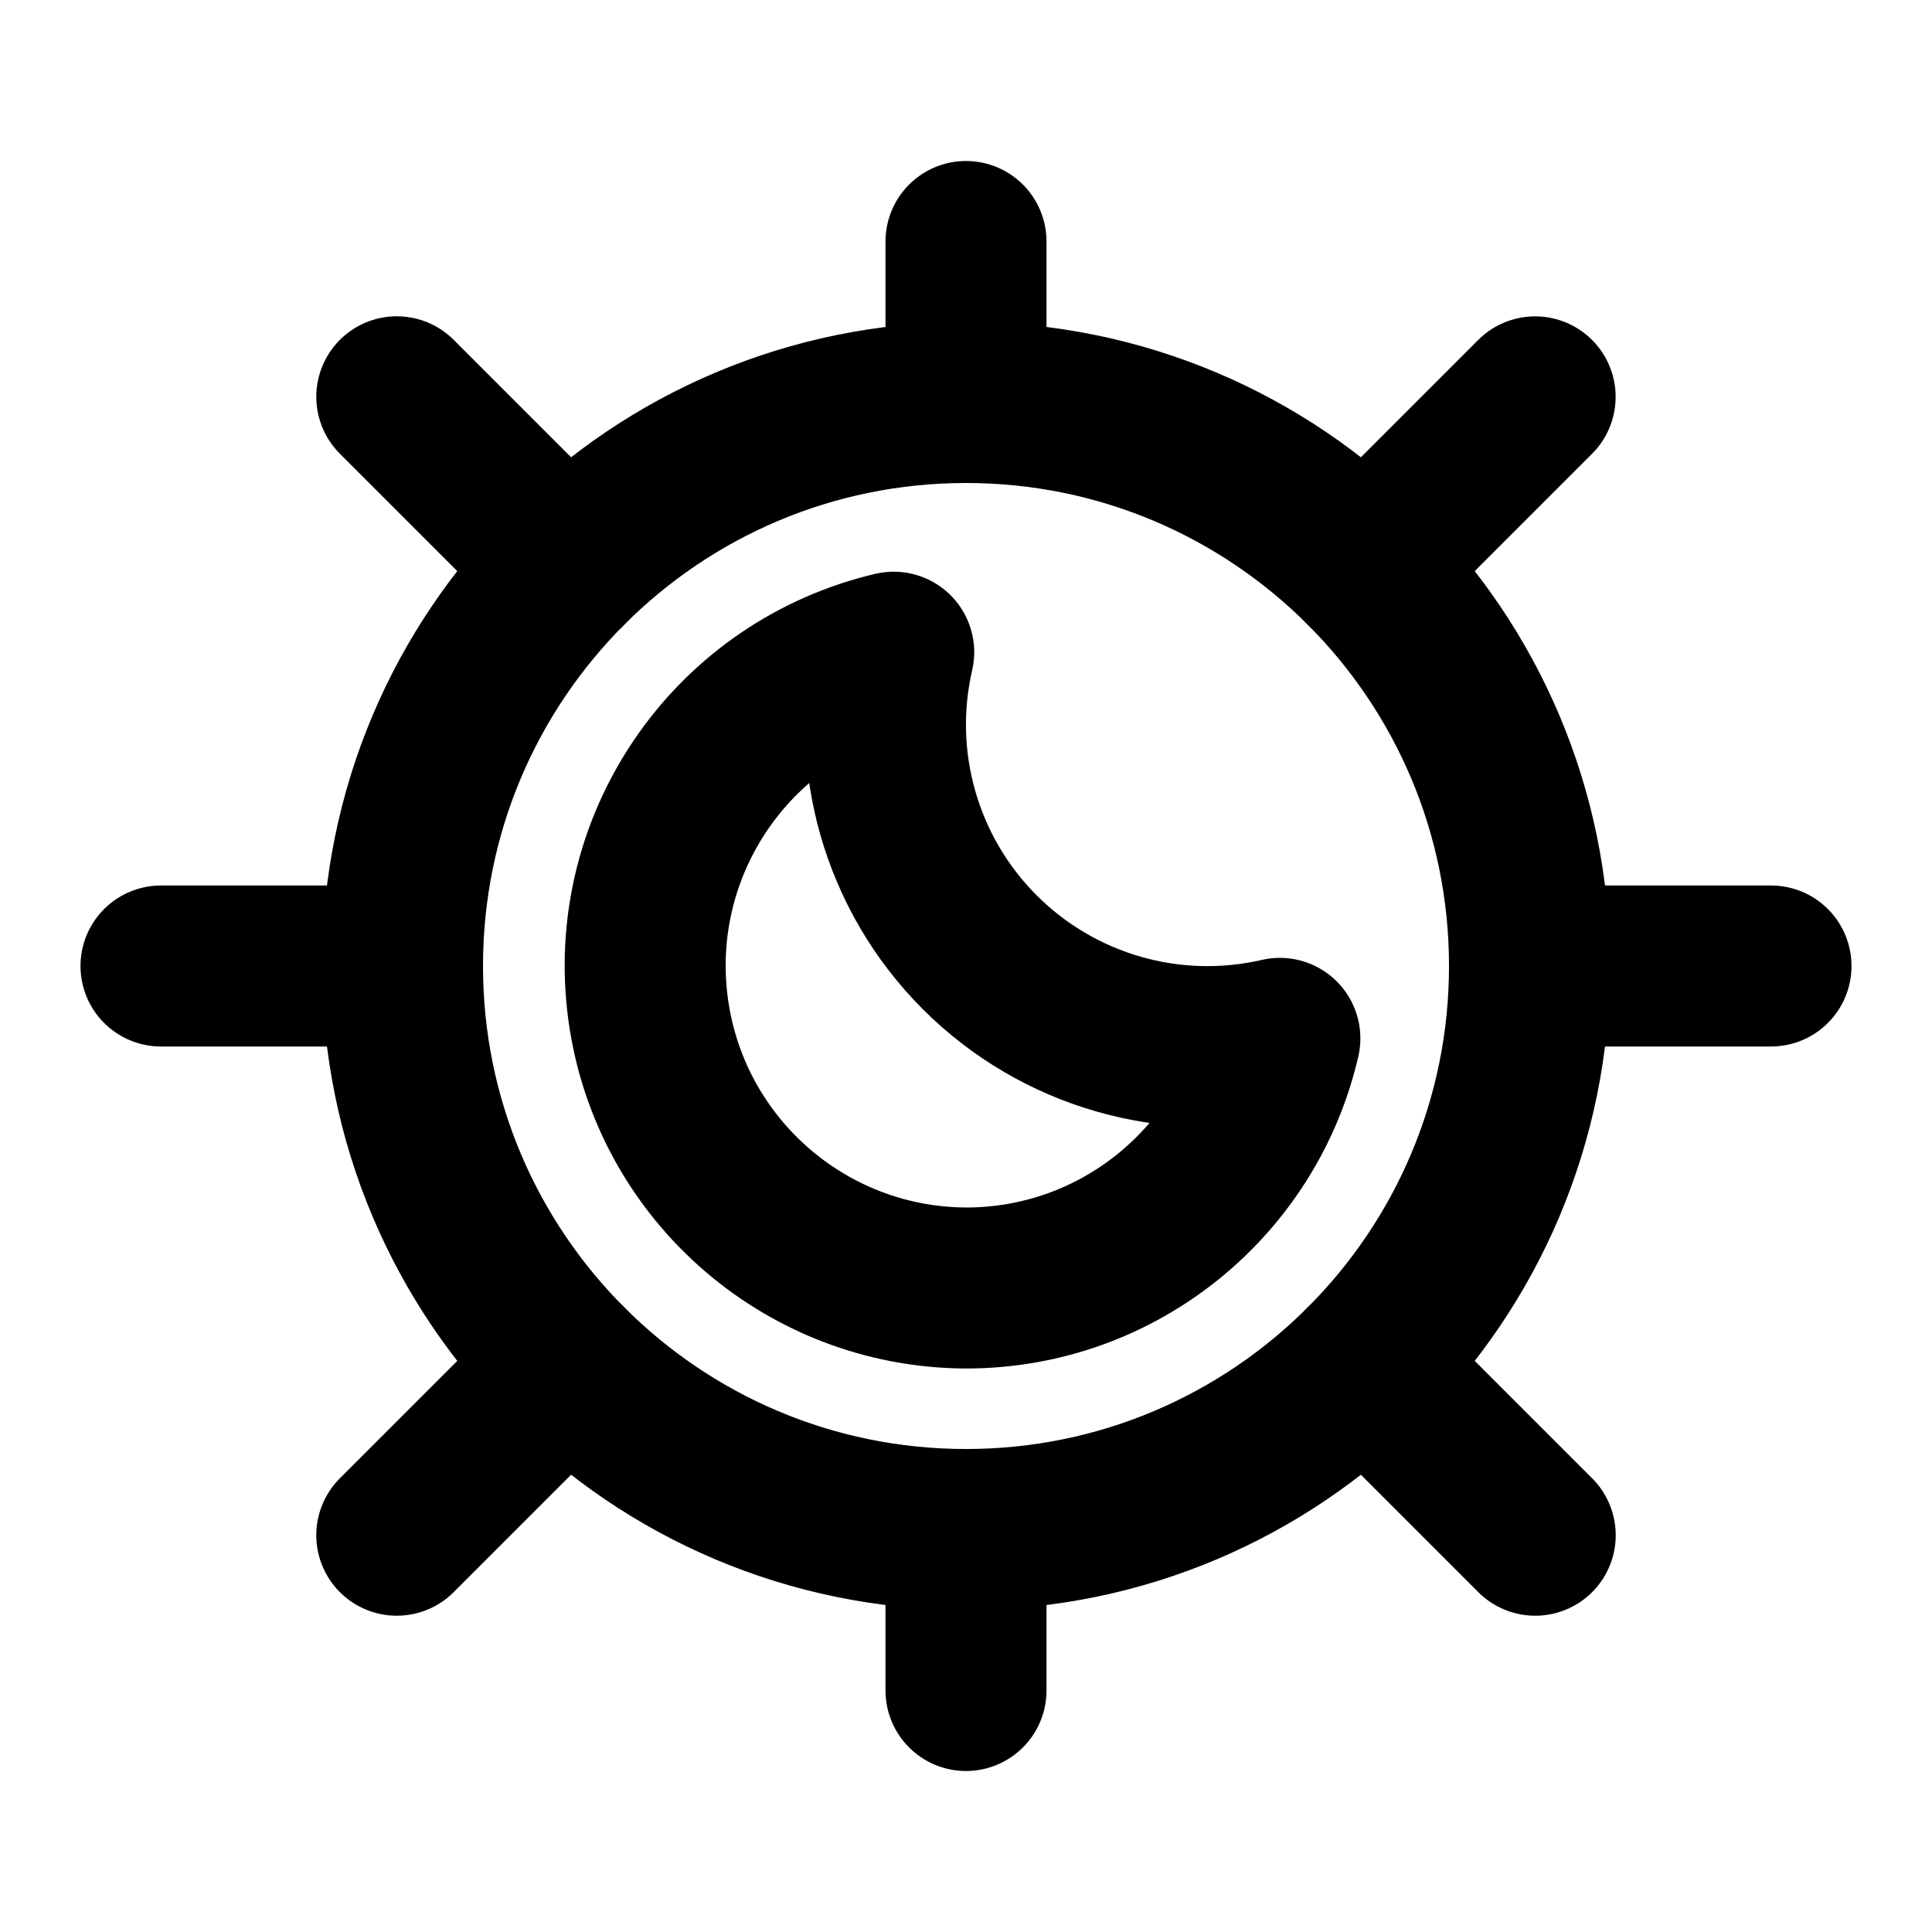
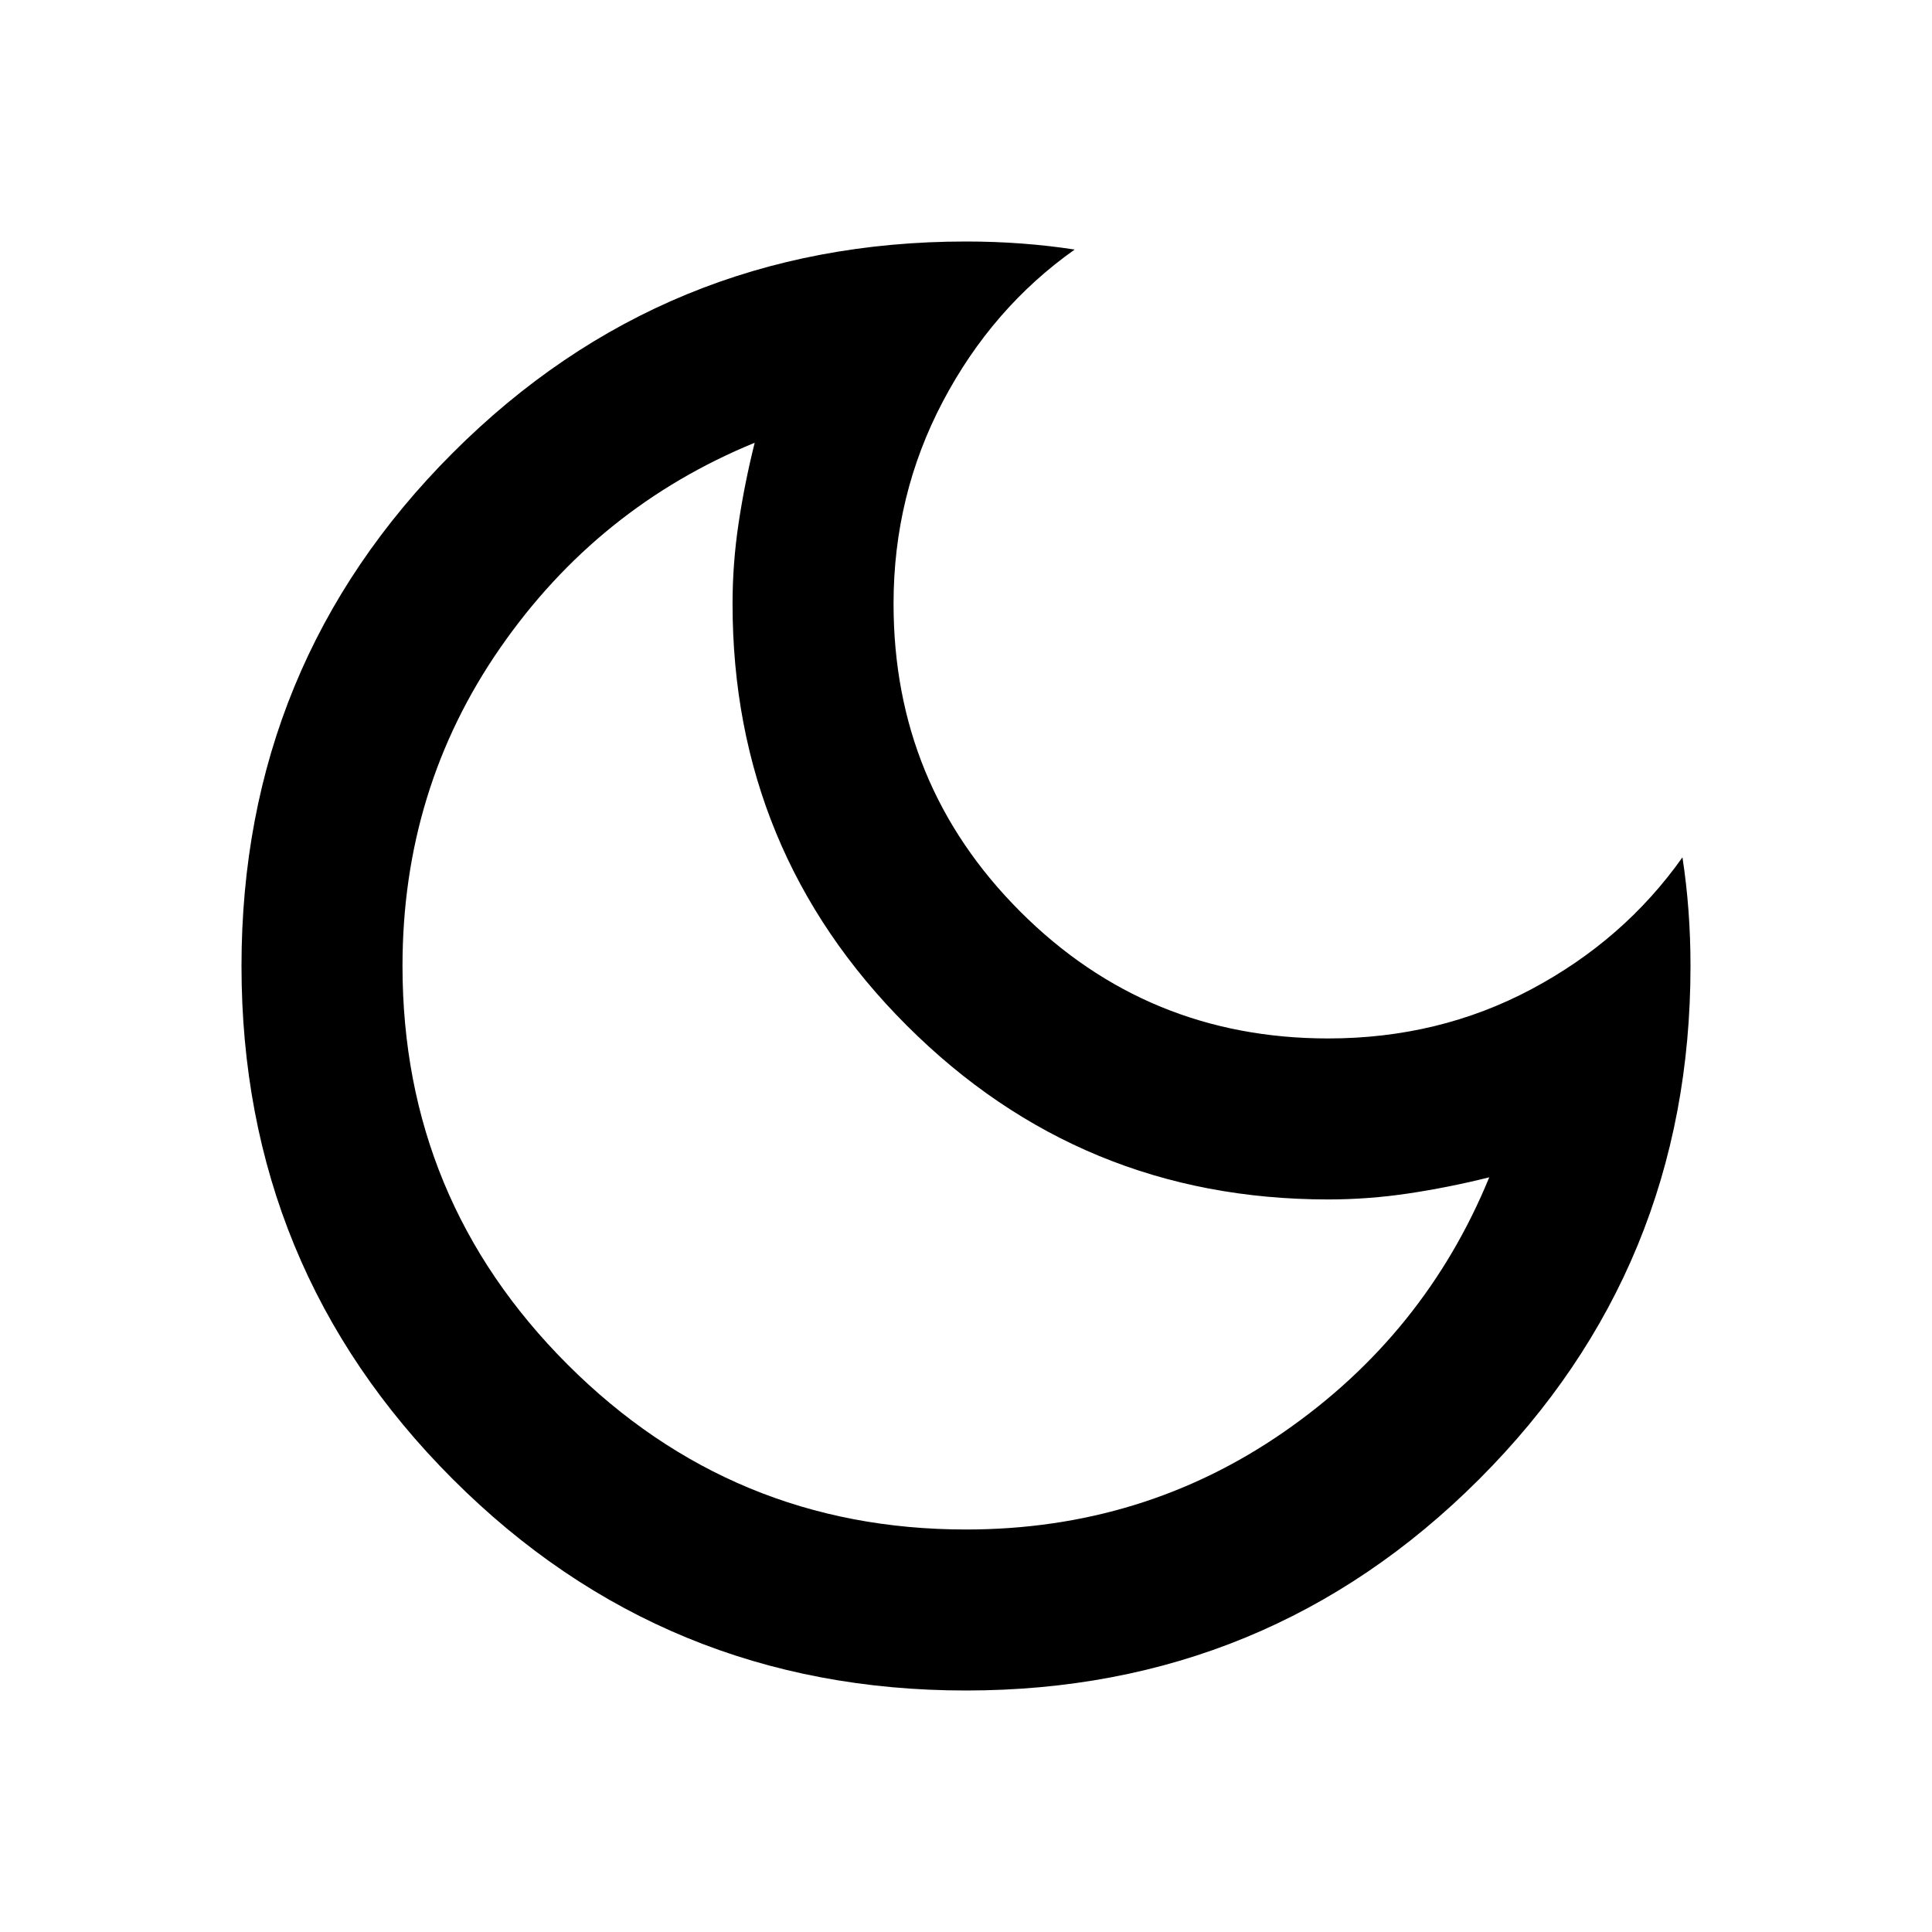
- <svg xmlns="http://www.w3.org/2000/svg" width="800px" height="800px" viewBox="0 0 24 24" aria-labelledby="nightModeIconTitle" stroke="#000000" stroke-width="2" stroke-linecap="round" stroke-linejoin="round" fill="none" color="#000000">
-   <path d="M12 19a7 7 0 1 0 0-14 7 7 0 0 0 0 14z" />
-   <path d="M15.899 12.899a4 4 0 0 1-4.797-4.797A4.002 4.002 0 0 0 12 16c1.9 0 3.49-1.325 3.899-3.101z" />
-   <path d="M12 5V3M12 21v-2" />
-   <path d="M5 12H2h3zM22 12h-3 3zM16.95 7.05L19.07 4.93 16.95 7.05zM4.929 19.071L7.05 16.95 4.93 19.07zM16.95 16.95l2.121 2.121-2.121-2.121zM4.929 4.929L7.05 7.05 4.93 4.93z" />
+ <svg xmlns="http://www.w3.org/2000/svg" height="24" viewBox="0 -960 960 960" width="24">
+   <path d="M480-120q-150 0-255-105T120-480q0-150 105-255t255-105q14 0 27.5 1t26.5 3q-41 29-65.5 75.5T444-660q0 90 63 153t153 63q55 0 101-24.5t75-65.5q2 13 3 26.5t1 27.5q0 150-105 255T480-120Zm0-80q88 0 158-48.5T740-375q-20 5-40 8t-40 3q-123 0-209.5-86.5T364-660q0-20 3-40t8-40q-78 32-126.5 102T200-480q0 116 82 198t198 82Zm-10-270Z" />
</svg>
